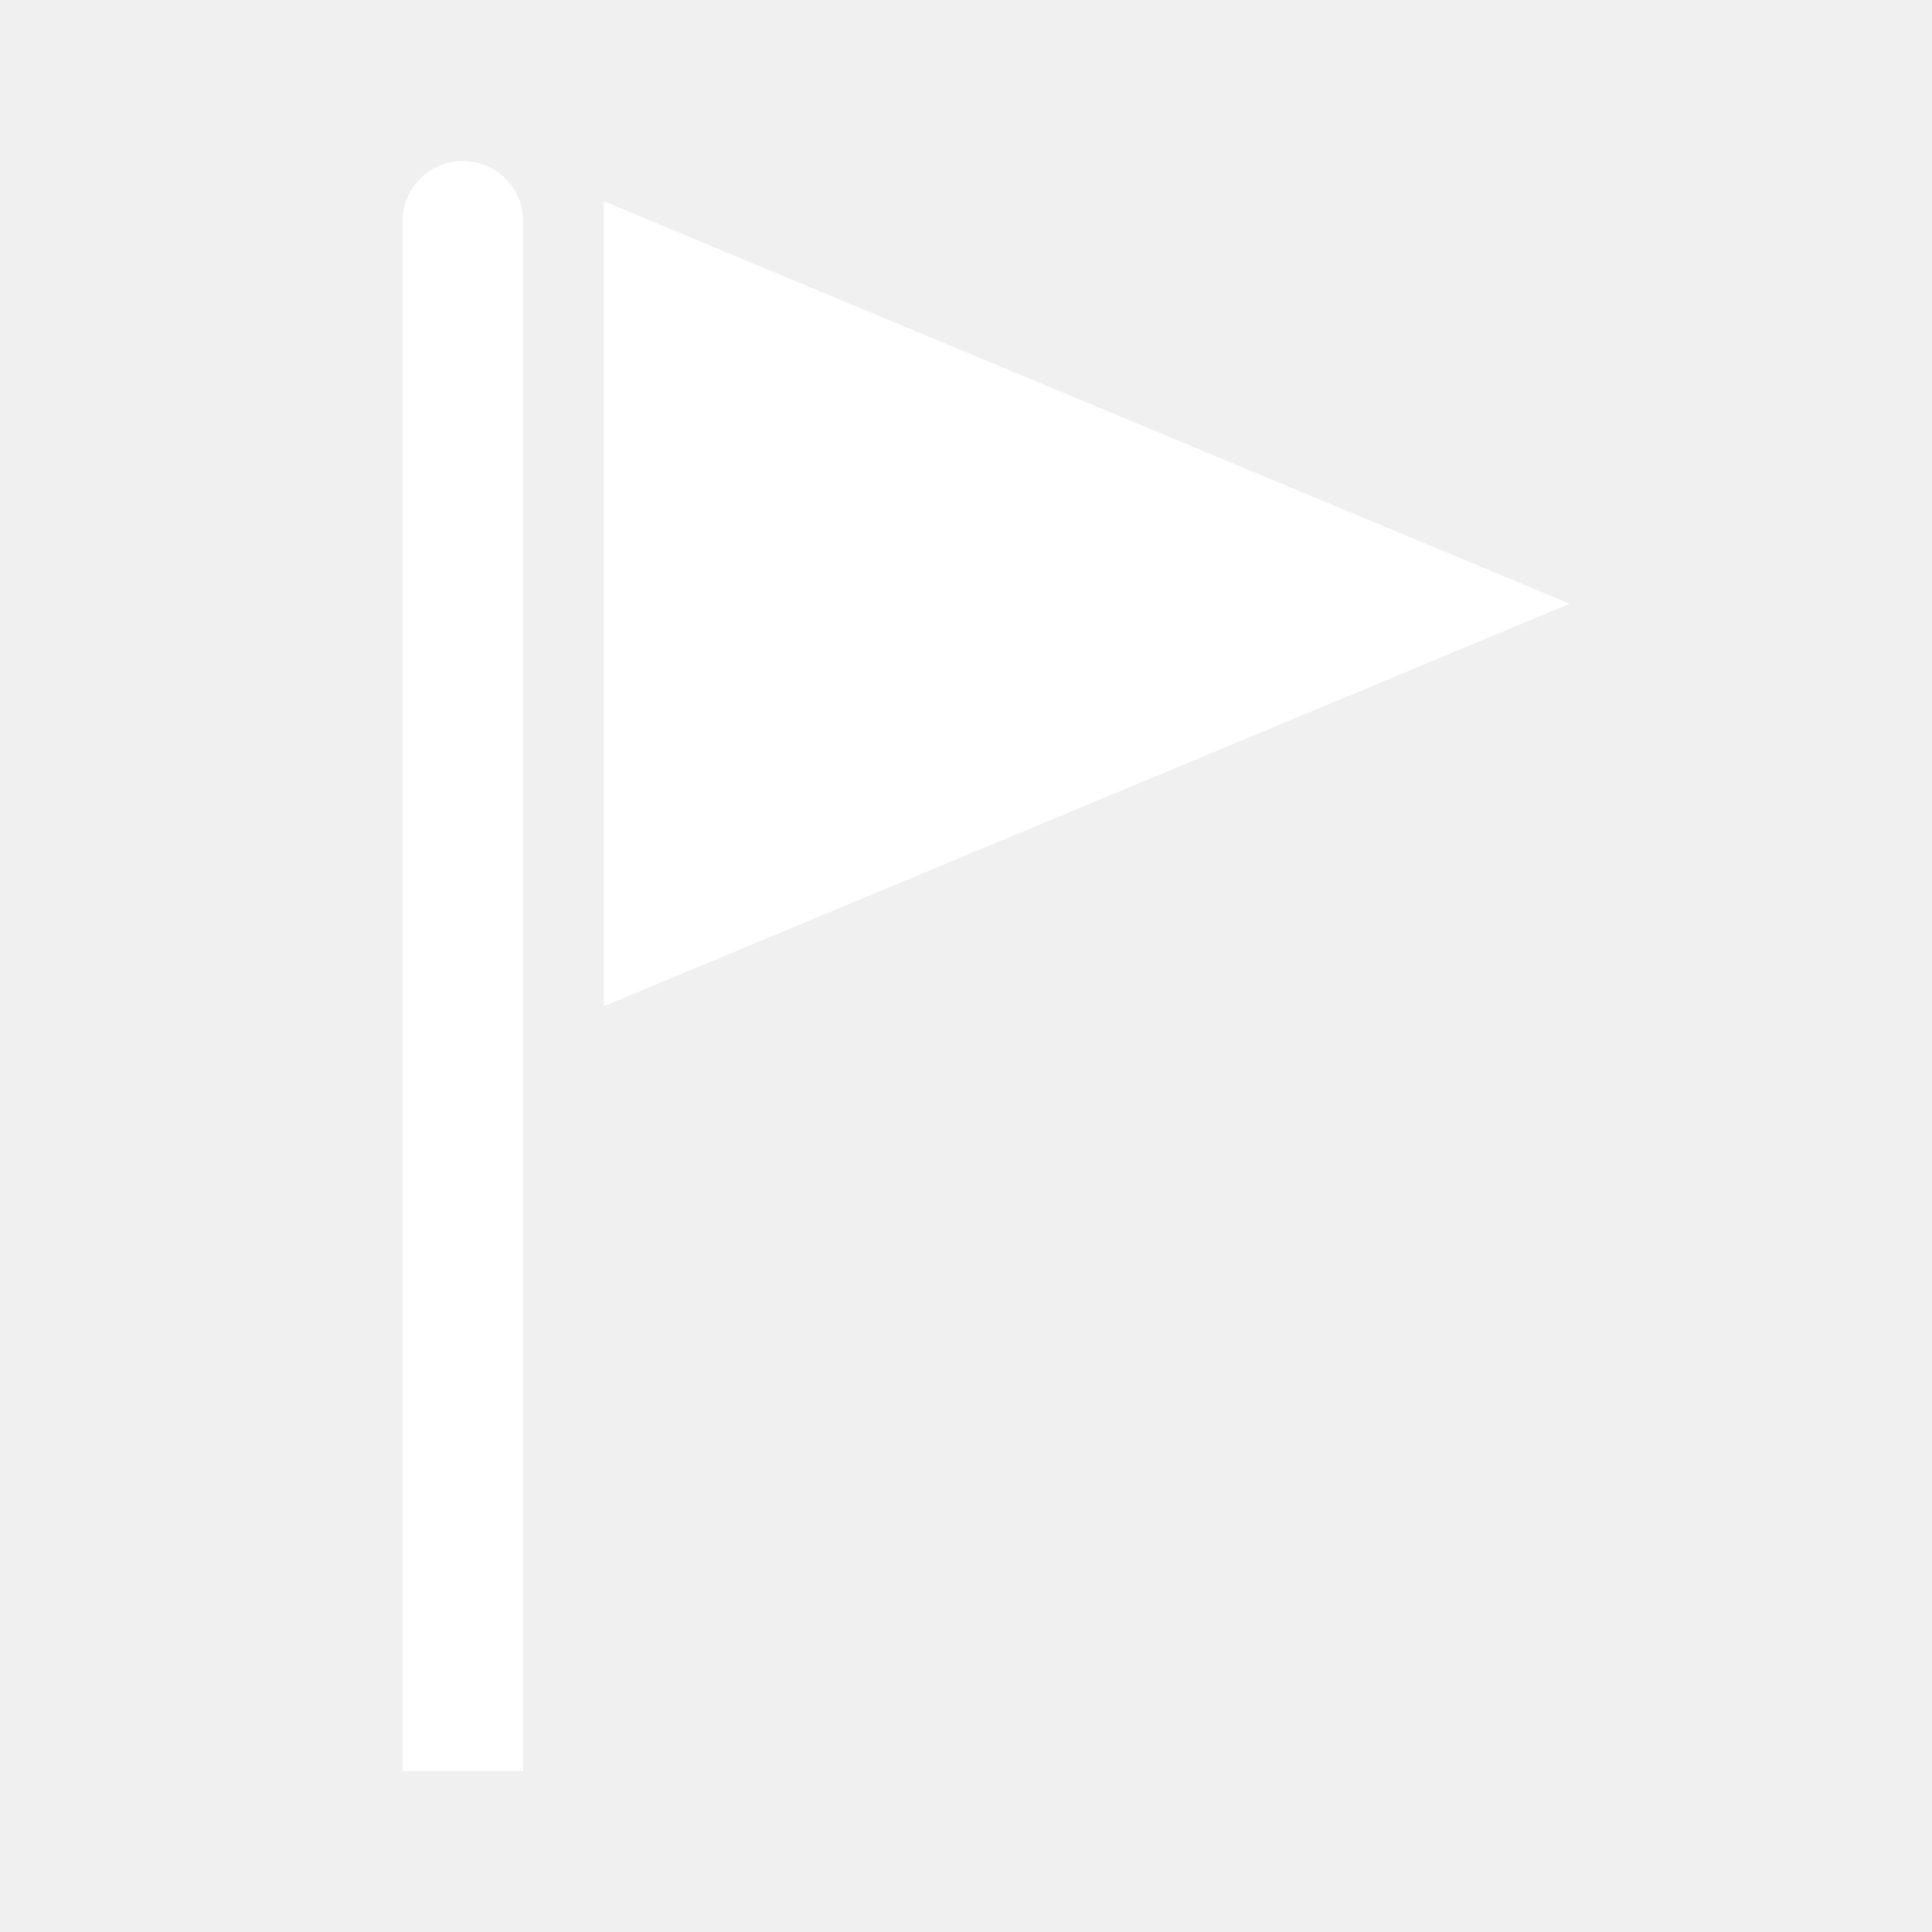
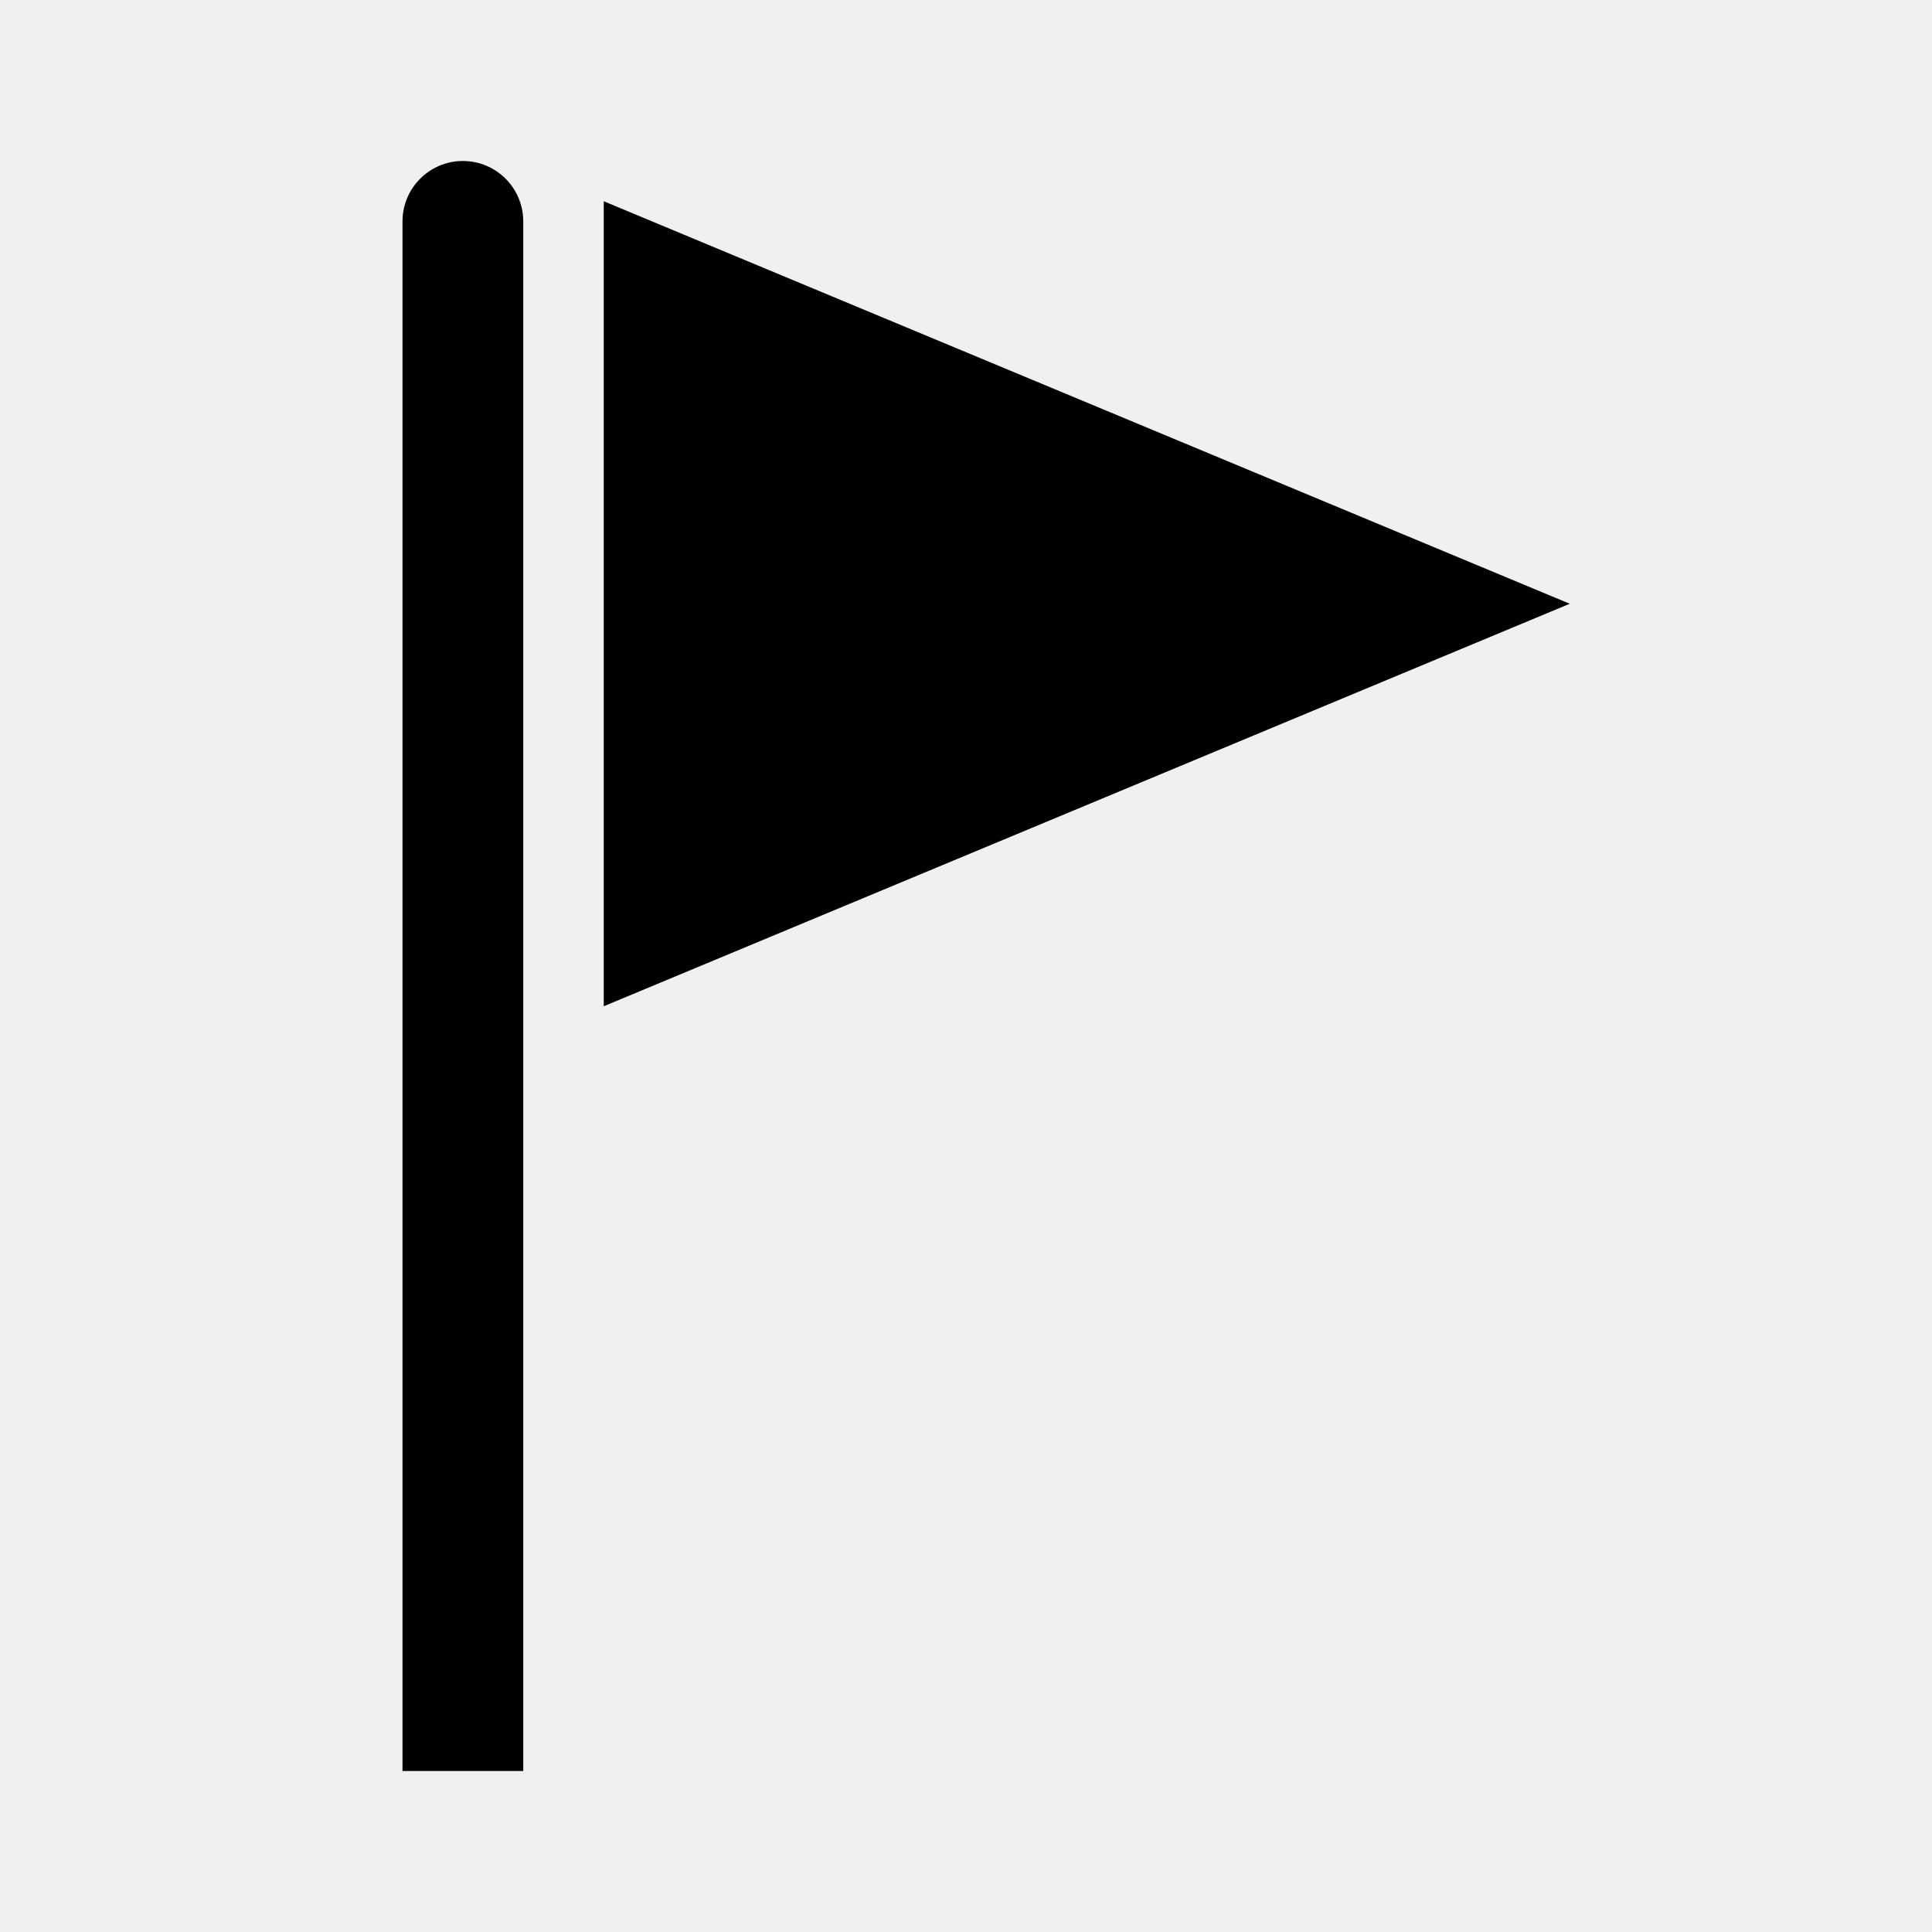
<svg xmlns="http://www.w3.org/2000/svg" viewBox="0 0 96 96" id="Icons_Flag1" overflow="hidden">
-   <path d="M23 8C21.343 8 20 9.343 20 11L20 88 26 88 26 11C26 9.343 24.657 8 23 8Z" fill="#FFFFFF" />
-   <path d="M30 10 78 30 30 50 30 10Z" fill="#FFFFFF" />
+   <path d="M23 8C21.343 8 20 9.343 20 11L20 88 26 88 26 11C26 9.343 24.657 8 23 8Z" fill="#000000" />
+   <path d="M30 10 78 30 30 50 30 10Z" fill="#000000" />
</svg>
